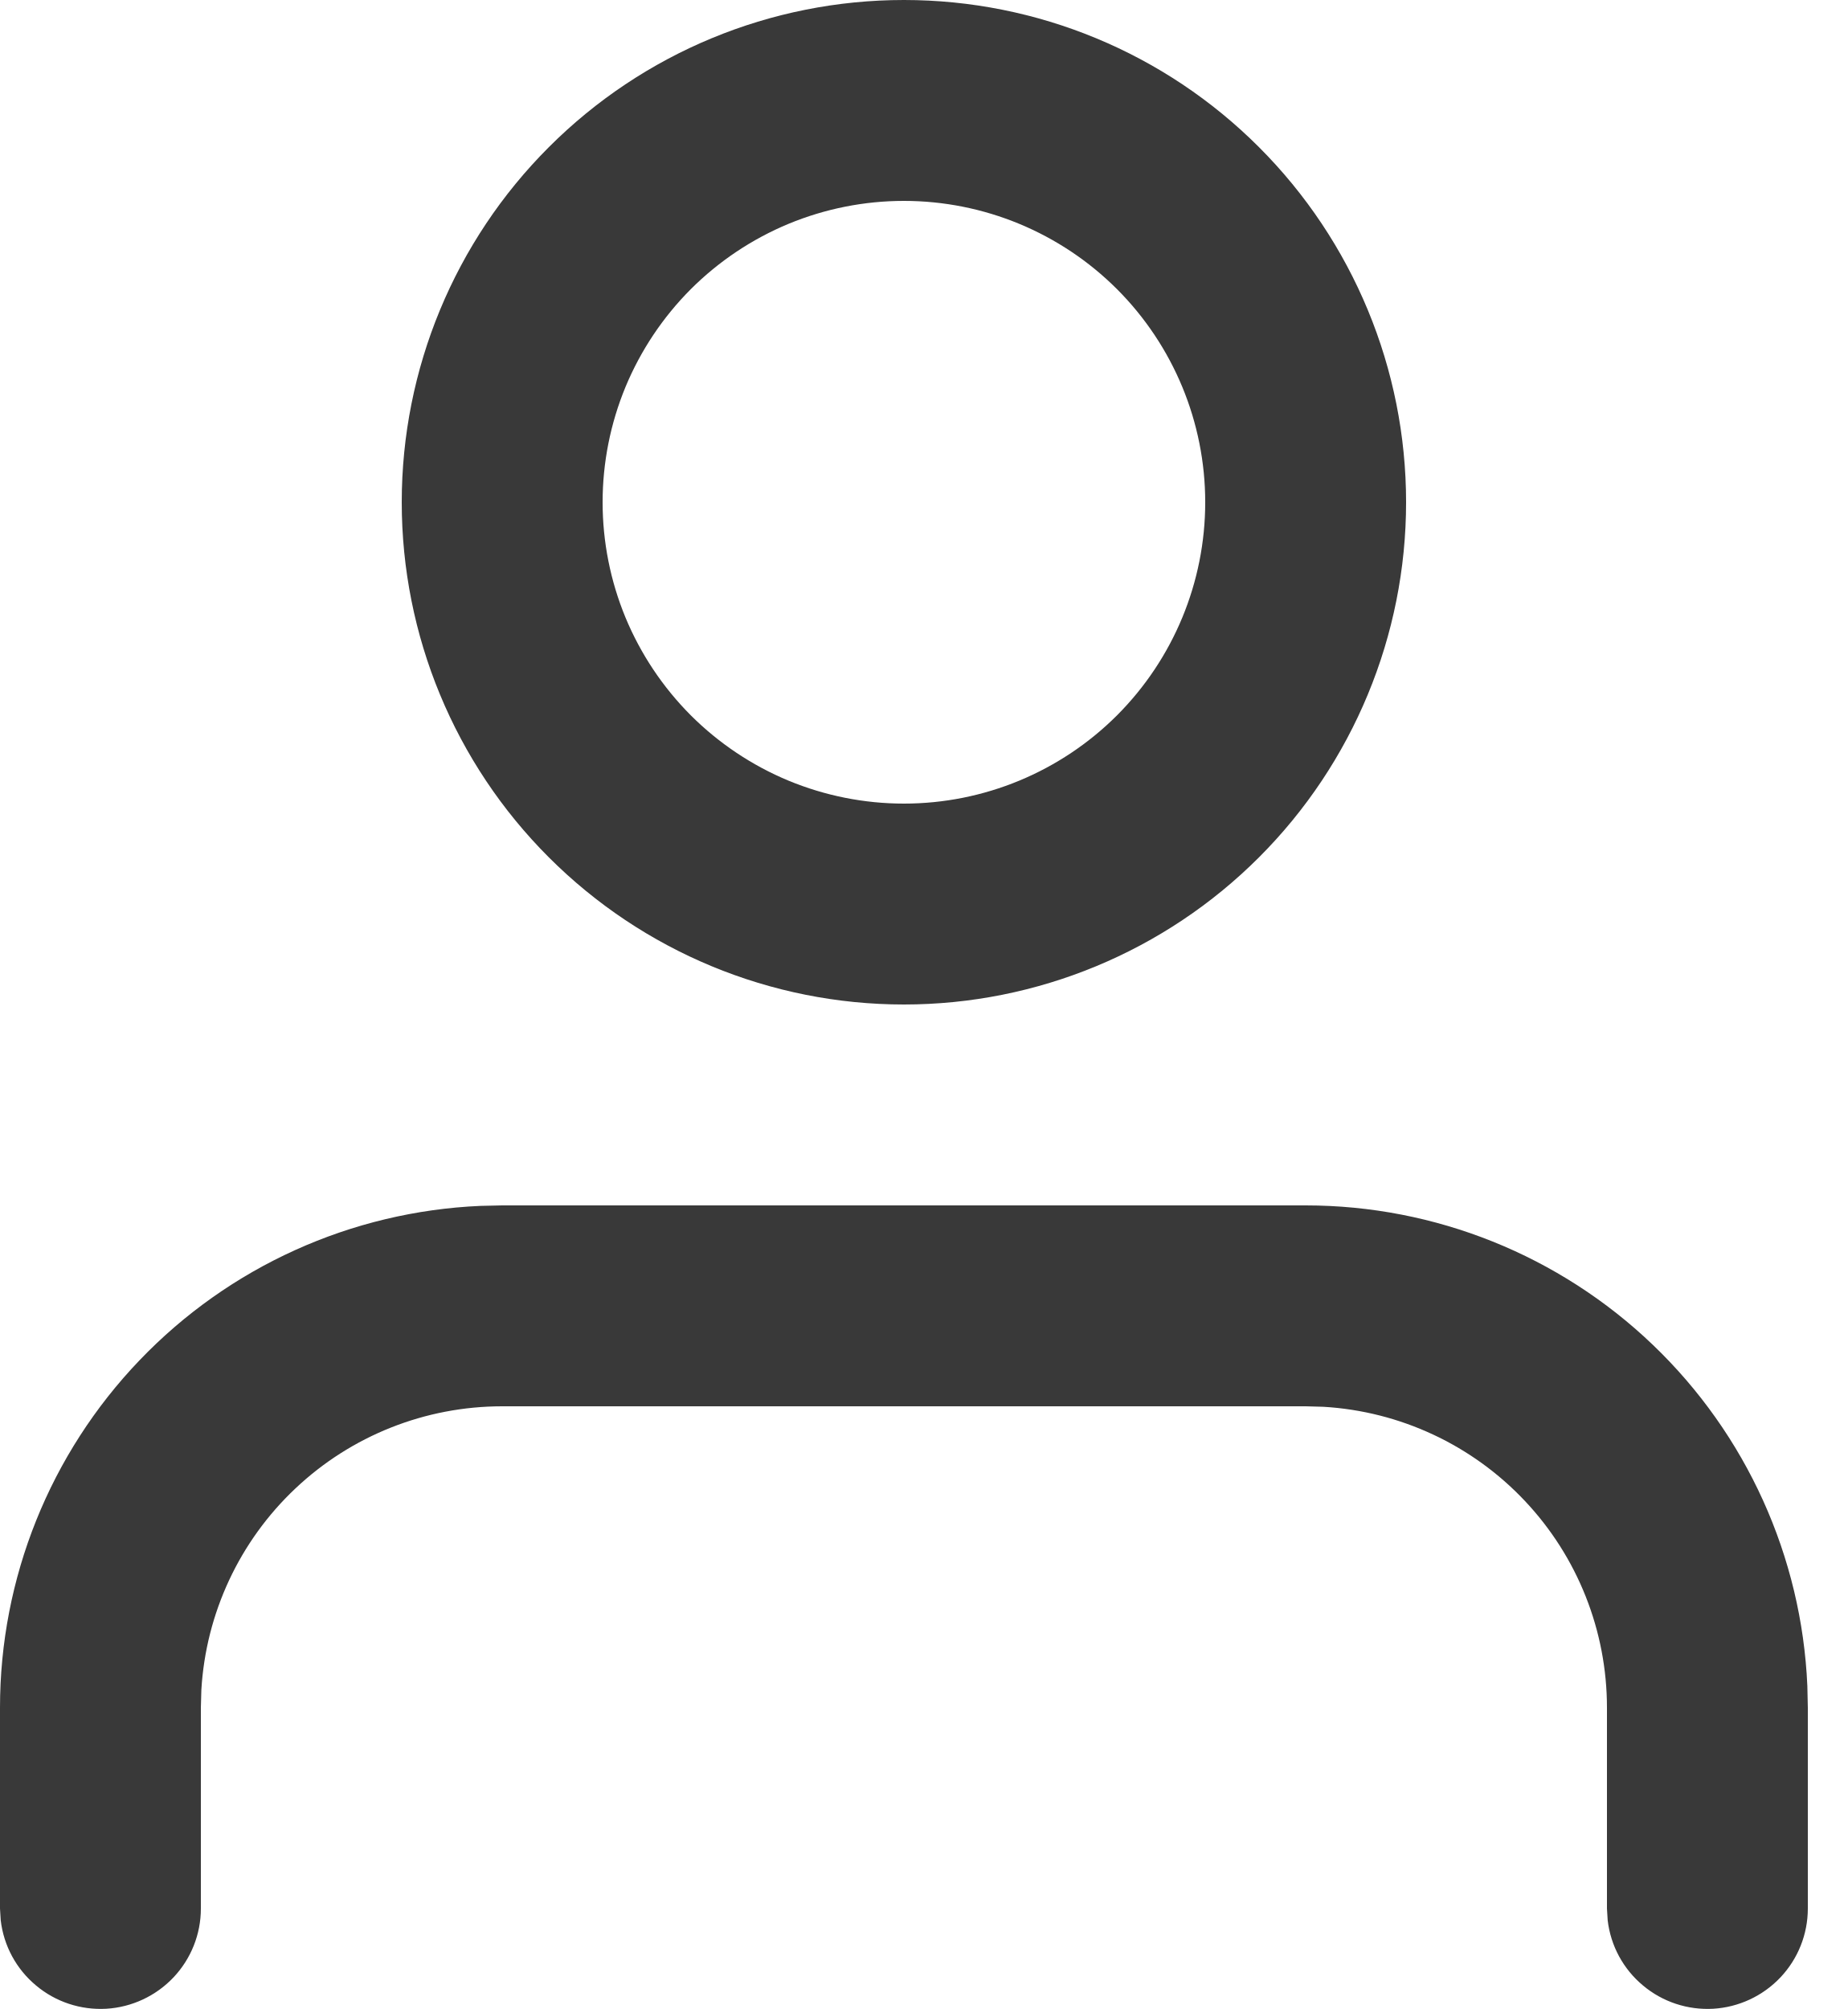
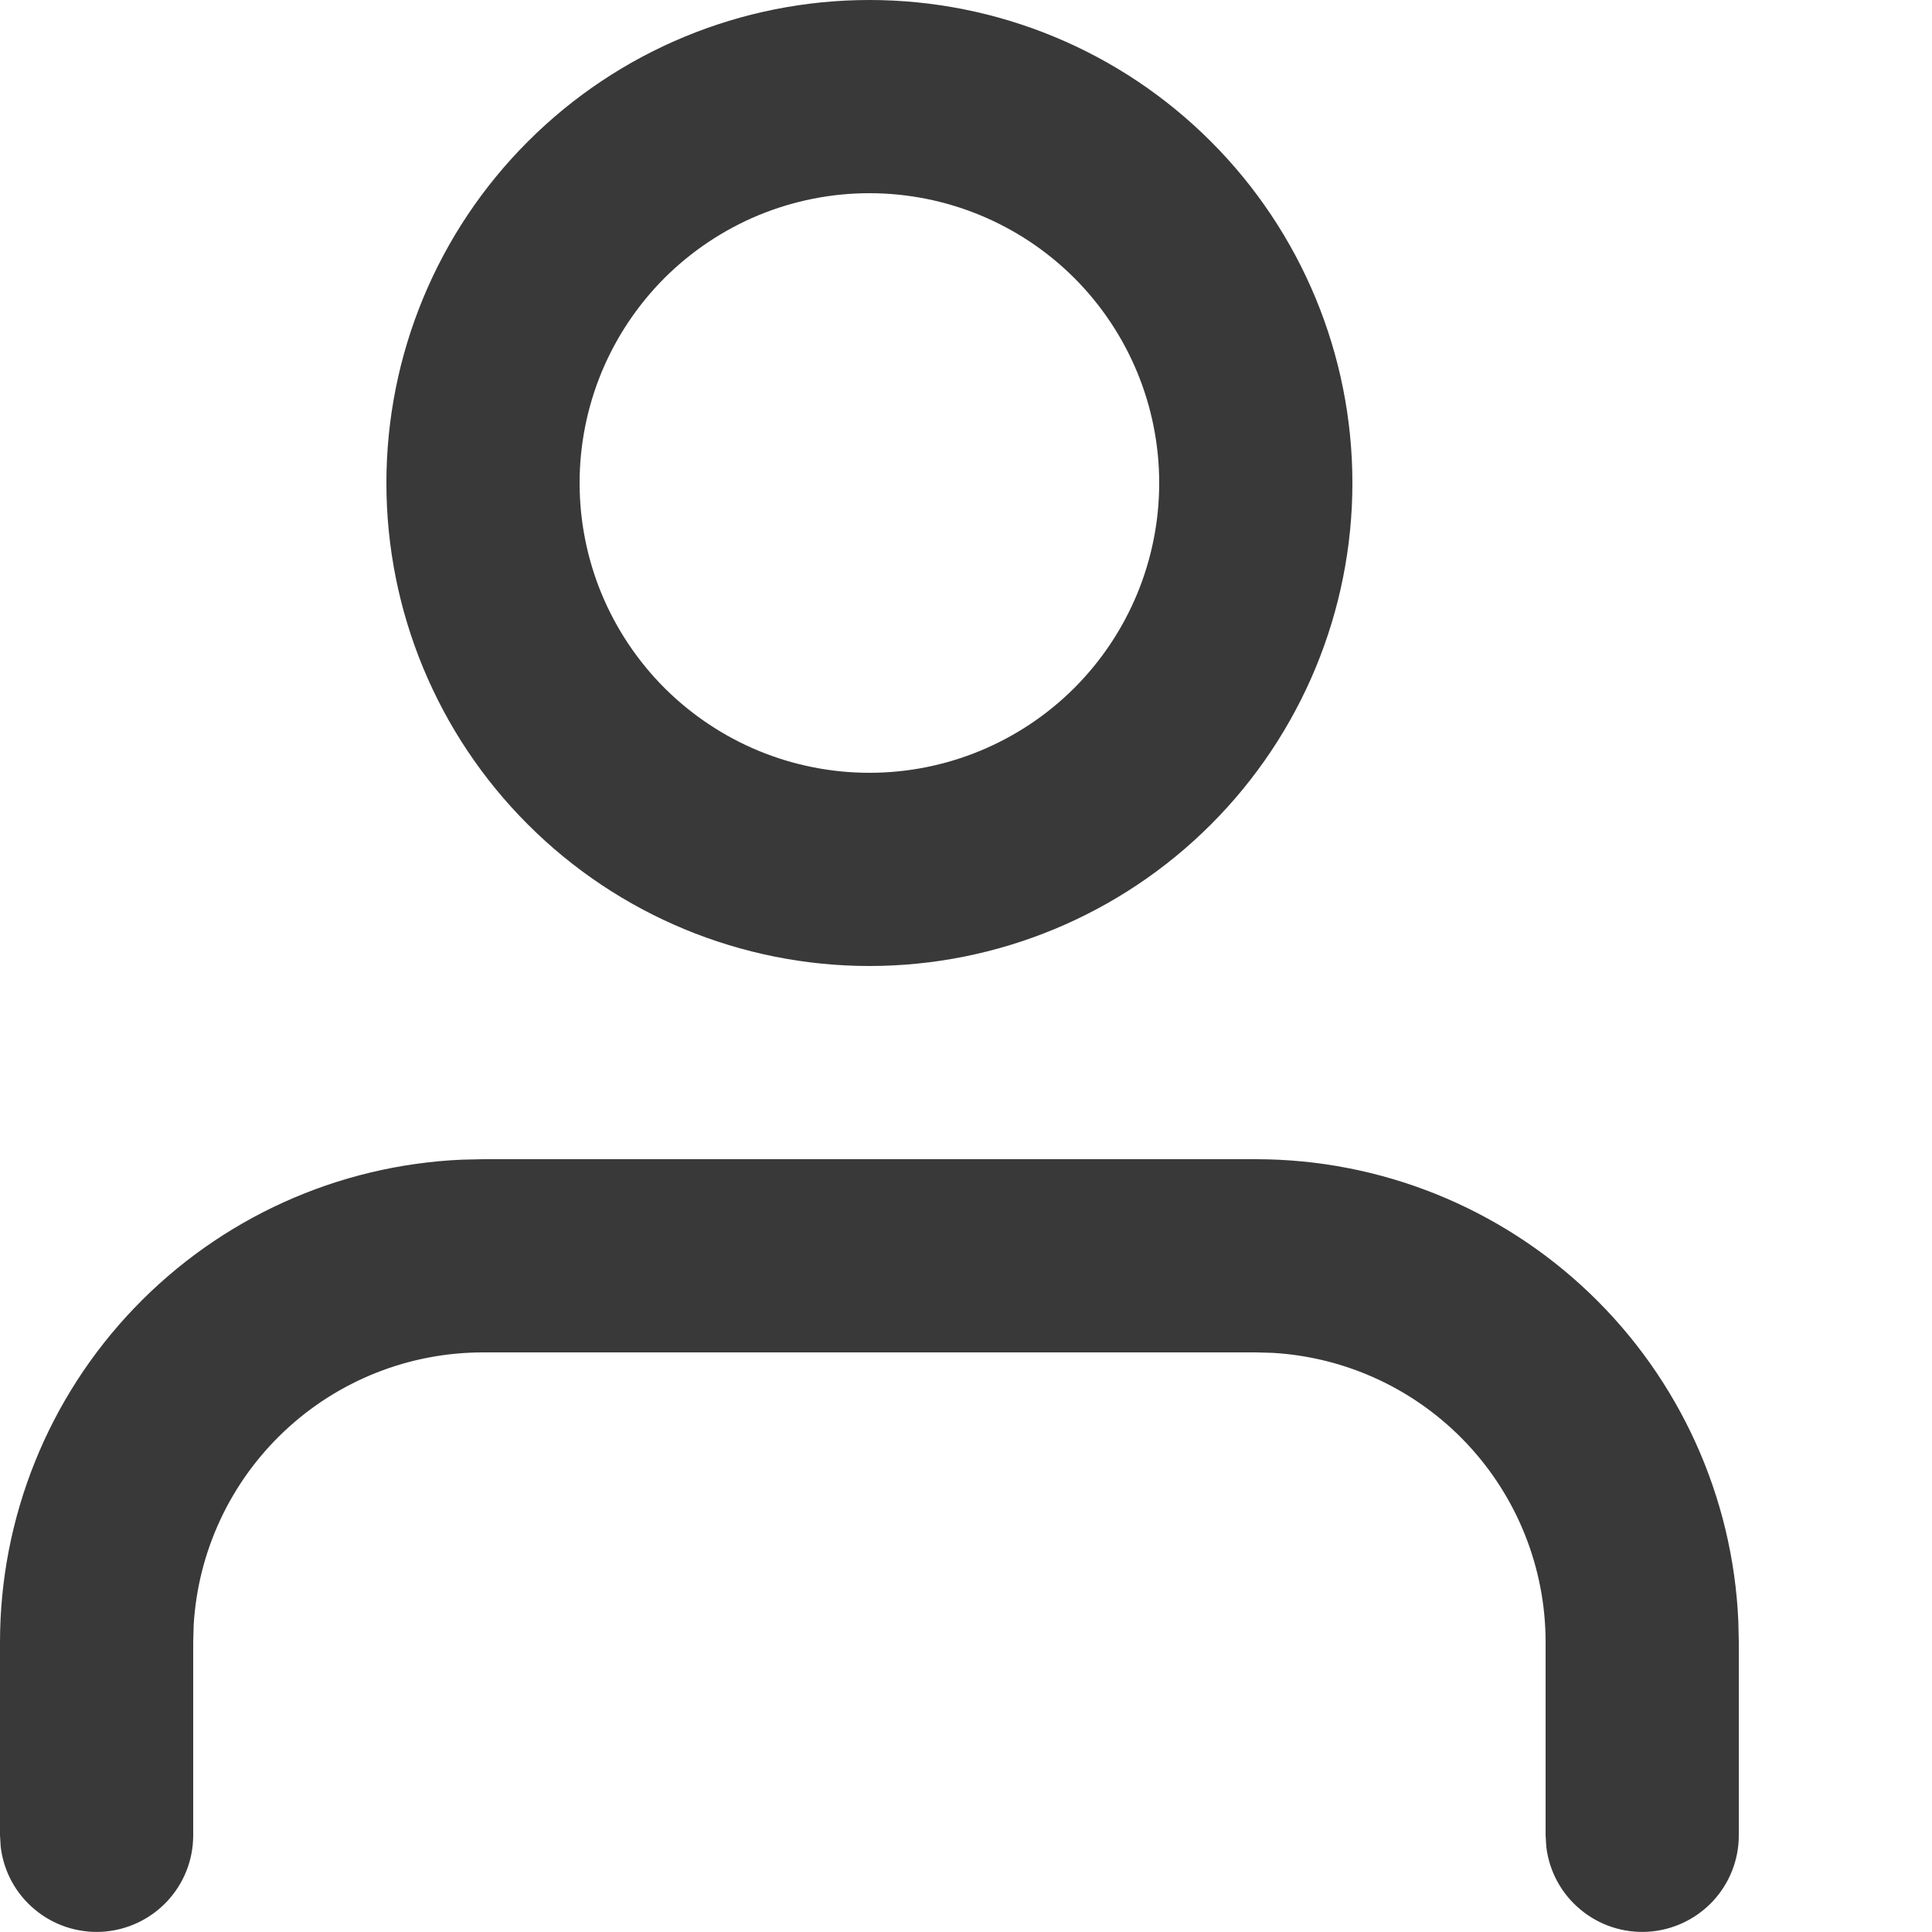
- <svg xmlns="http://www.w3.org/2000/svg" width="23" height="25" viewBox="0 0 23 25" fill="none">
+ <svg xmlns="http://www.w3.org/2000/svg" width="25" height="25" viewBox="0 0 25 25" fill="none">
  <path fill-rule="evenodd" clip-rule="evenodd" d="M16.25 15C17.861 15 19.409 15.622 20.572 16.736C21.735 17.85 22.424 19.37 22.494 20.979L22.5 21.25V23.75C22.5 24.069 22.378 24.375 22.159 24.607C21.94 24.838 21.641 24.978 21.323 24.997C21.005 25.015 20.692 24.912 20.448 24.707C20.203 24.503 20.046 24.213 20.009 23.896L20 23.75V21.25C20 20.294 19.635 19.373 18.978 18.677C18.322 17.981 17.425 17.562 16.47 17.506L16.25 17.5H6.25C5.293 17.5 4.373 17.865 3.677 18.522C2.981 19.178 2.562 20.075 2.506 21.03L2.5 21.25V23.75C2.5 24.069 2.378 24.375 2.159 24.607C1.94 24.838 1.641 24.978 1.323 24.997C1.005 25.015 0.692 24.912 0.448 24.707C0.203 24.503 0.046 24.213 0.009 23.896L0 23.75V21.25C9.30531e-05 19.639 0.622 18.091 1.736 16.928C2.85 15.764 4.37 15.076 5.979 15.006L6.25 15H16.25ZM11.25 0C12.908 0 14.497 0.658 15.669 1.831C16.841 3.003 17.5 4.592 17.5 6.25C17.5 7.908 16.841 9.497 15.669 10.669C14.497 11.841 12.908 12.5 11.25 12.5C9.592 12.5 8.003 11.841 6.831 10.669C5.658 9.497 5 7.908 5 6.25C5 4.592 5.658 3.003 6.831 1.831C8.003 0.658 9.592 0 11.25 0ZM11.25 2.5C10.758 2.5 10.27 2.597 9.815 2.785C9.36 2.974 8.947 3.25 8.598 3.598C8.25 3.947 7.974 4.36 7.785 4.815C7.597 5.27 7.5 5.758 7.5 6.25C7.5 6.742 7.597 7.23 7.785 7.685C7.974 8.14 8.25 8.553 8.598 8.902C8.947 9.25 9.36 9.526 9.815 9.715C10.27 9.903 10.758 10 11.25 10C12.245 10 13.198 9.605 13.902 8.902C14.605 8.198 15 7.245 15 6.25C15 5.255 14.605 4.302 13.902 3.598C13.198 2.895 12.245 2.5 11.25 2.5Z" fill="#393939" />
</svg>
